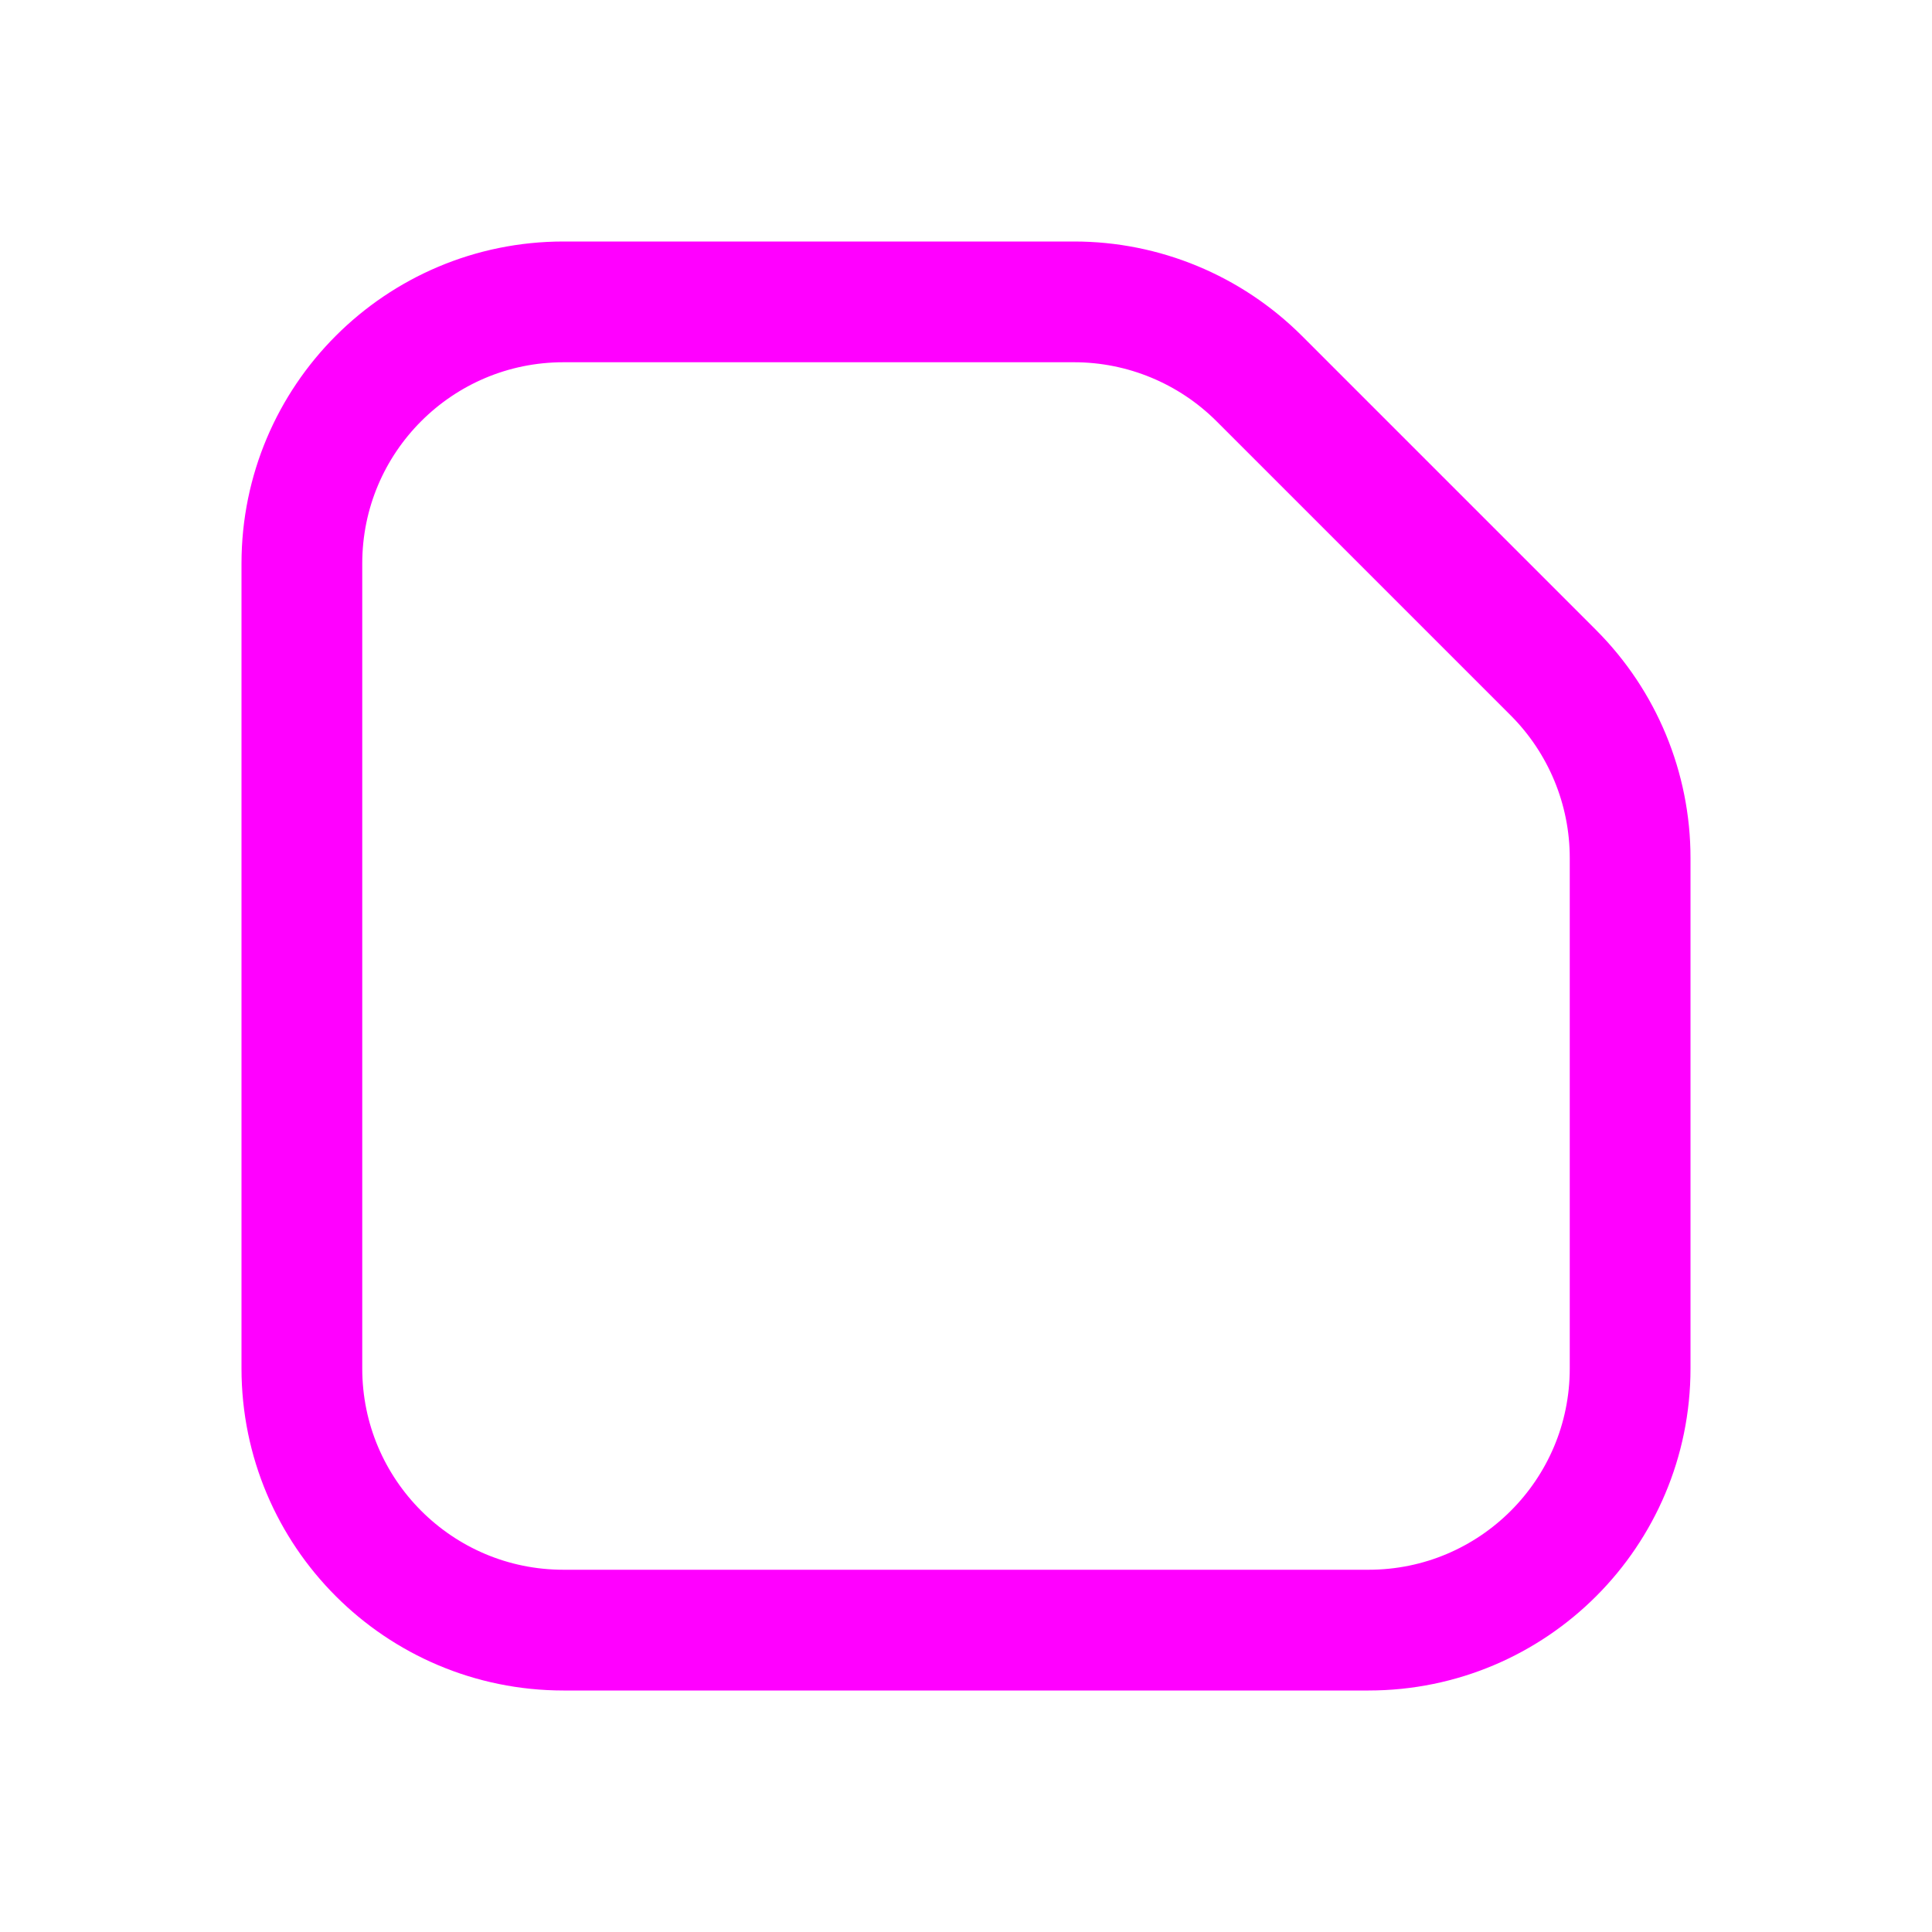
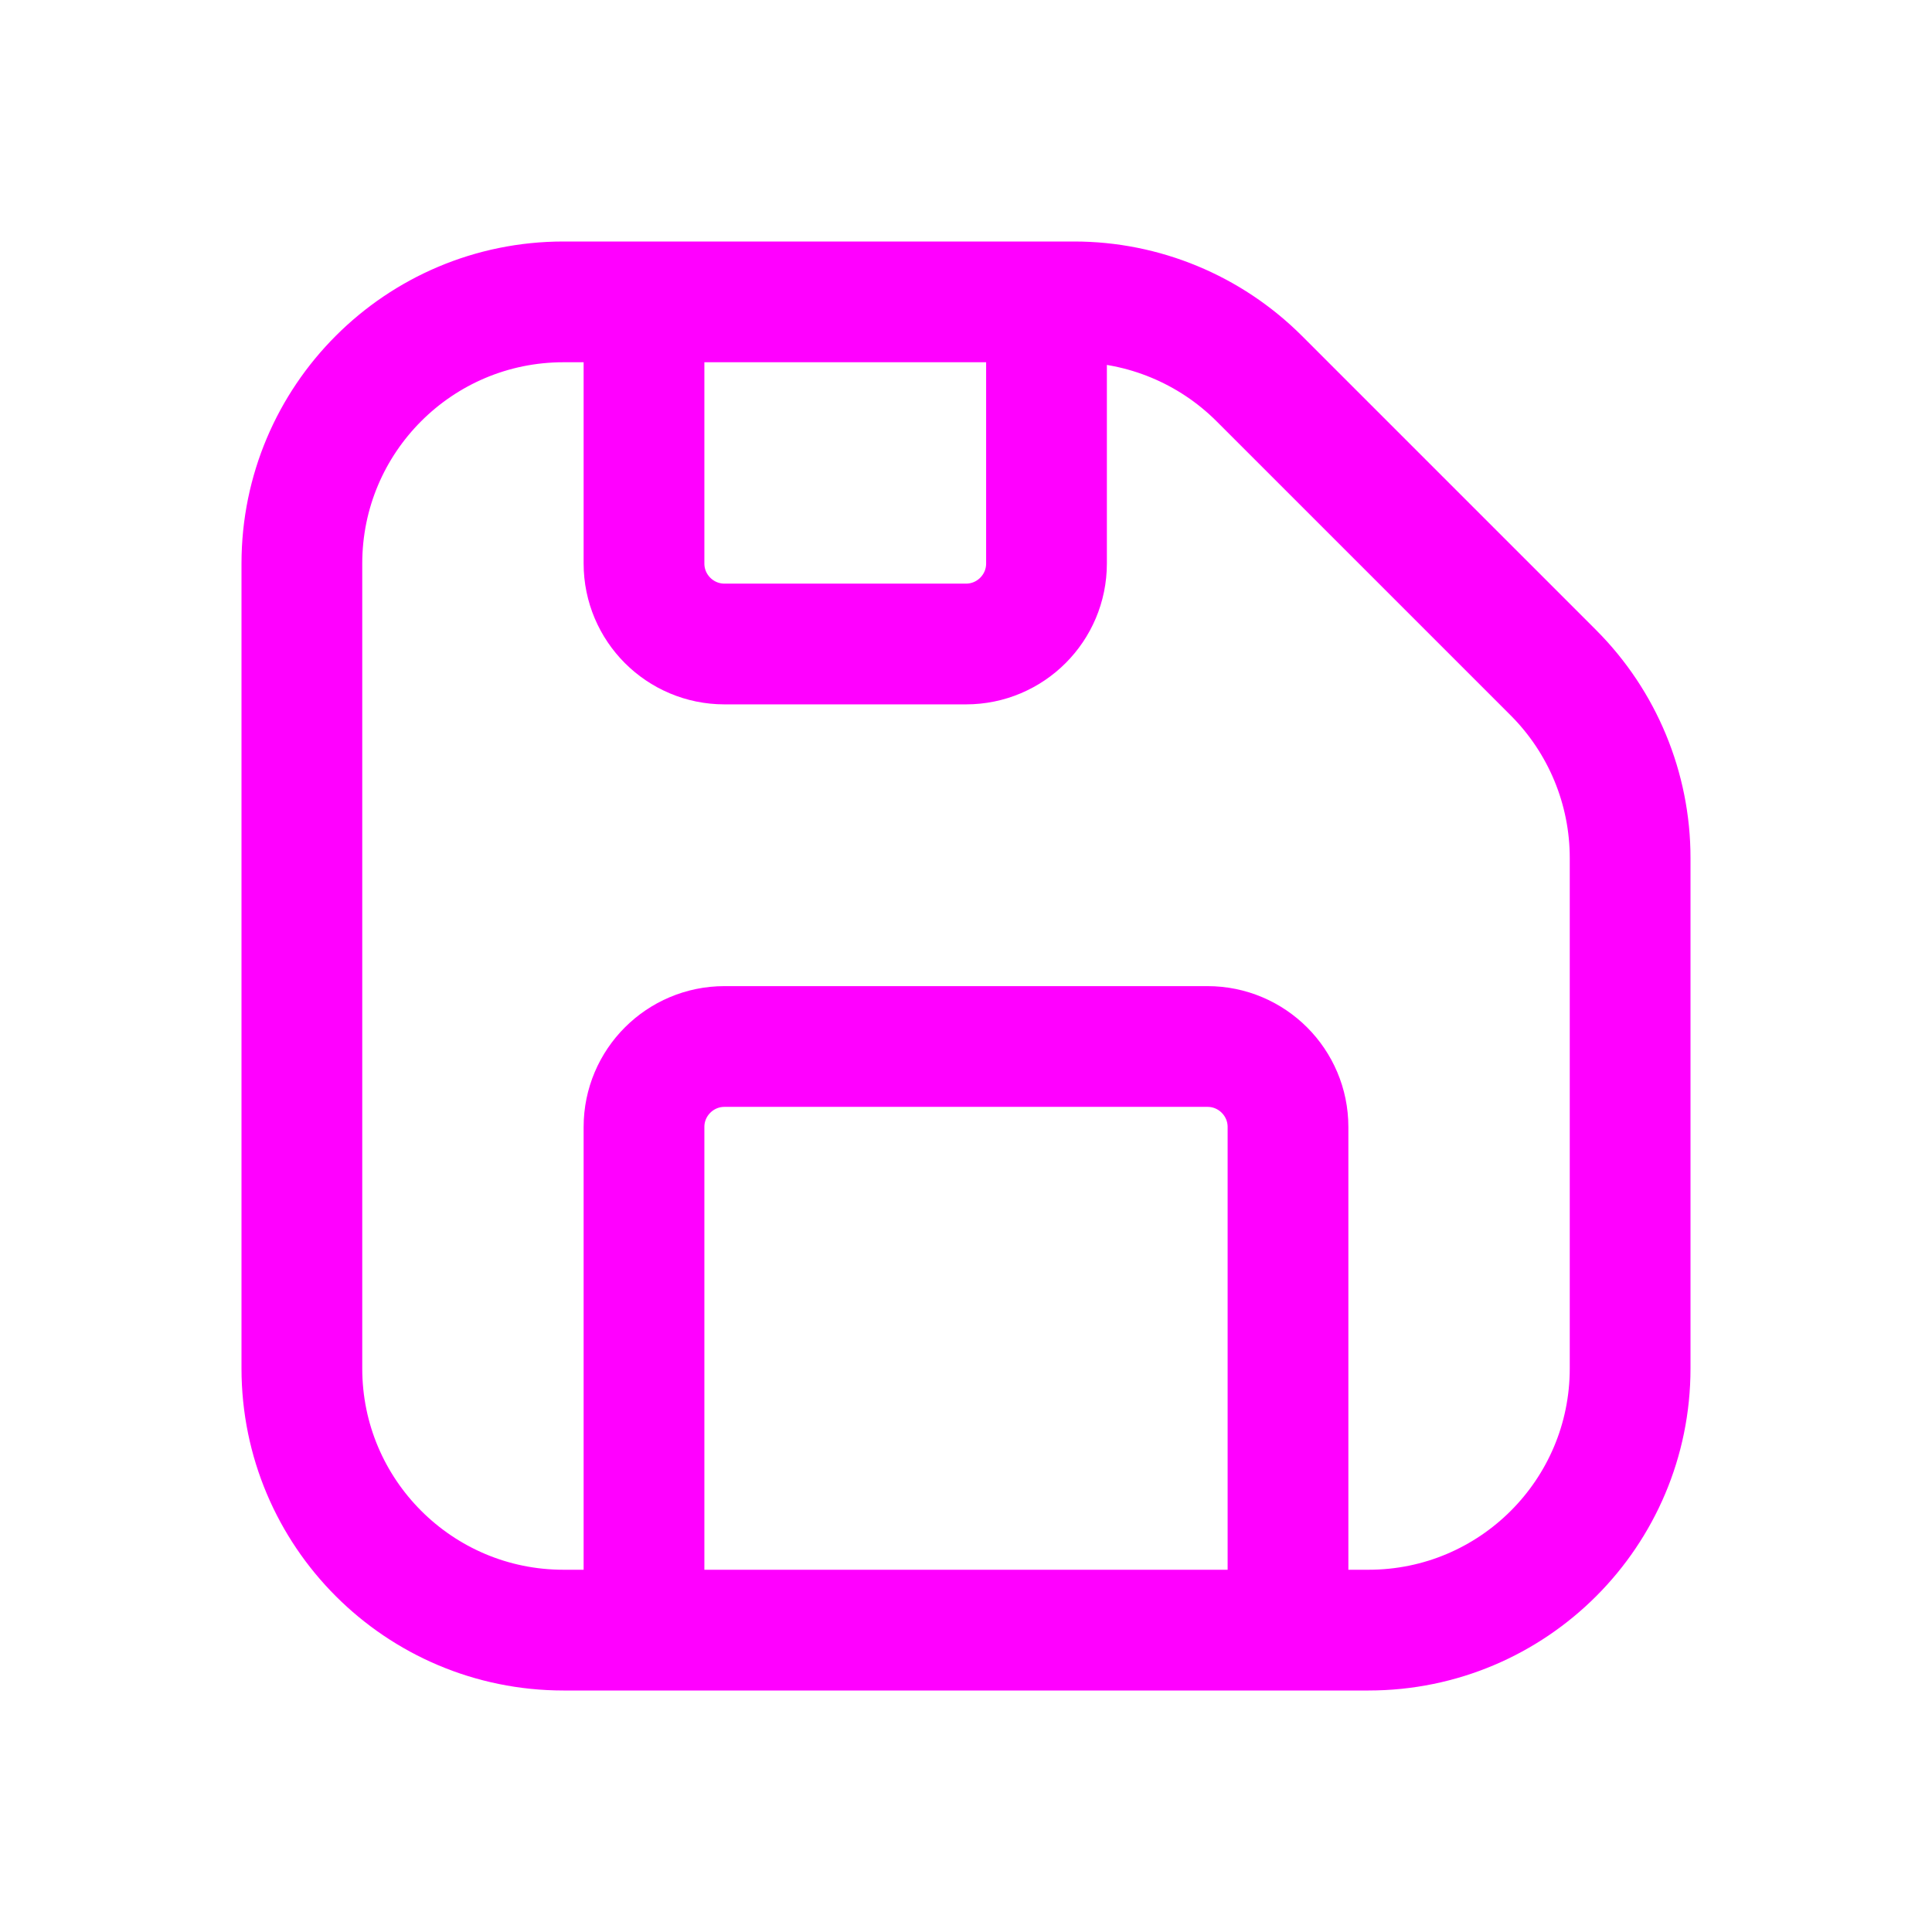
<svg xmlns="http://www.w3.org/2000/svg" width="24" height="24" viewBox="0 0 24 24" fill="none">
  <path d="M7 3.75H13.343C14.205 3.75 15.032 4.093 15.642 4.702L19.298 8.358C19.907 8.968 20.25 9.795 20.25 10.657V17C20.25 18.795 18.795 20.25 17 20.25H7C5.205 20.25 3.75 18.795 3.75 17V7C3.75 5.205 5.205 3.75 7 3.75Z" stroke="#FF00FF" stroke-width="1.5" />
+   <path d="M8 3.75V7C8 7.552 8.448 8 9 8H12C12.552 8 13 7.552 13 7V3.75" stroke="#FF00FF" stroke-width="1.5" />
+   <path d="M8 20.25V14C8 13.448 8.448 13 9 13H15C15.552 13 16 13.448 16 14V20.25" stroke="#FF00FF" stroke-width="1.5" />
</svg>
